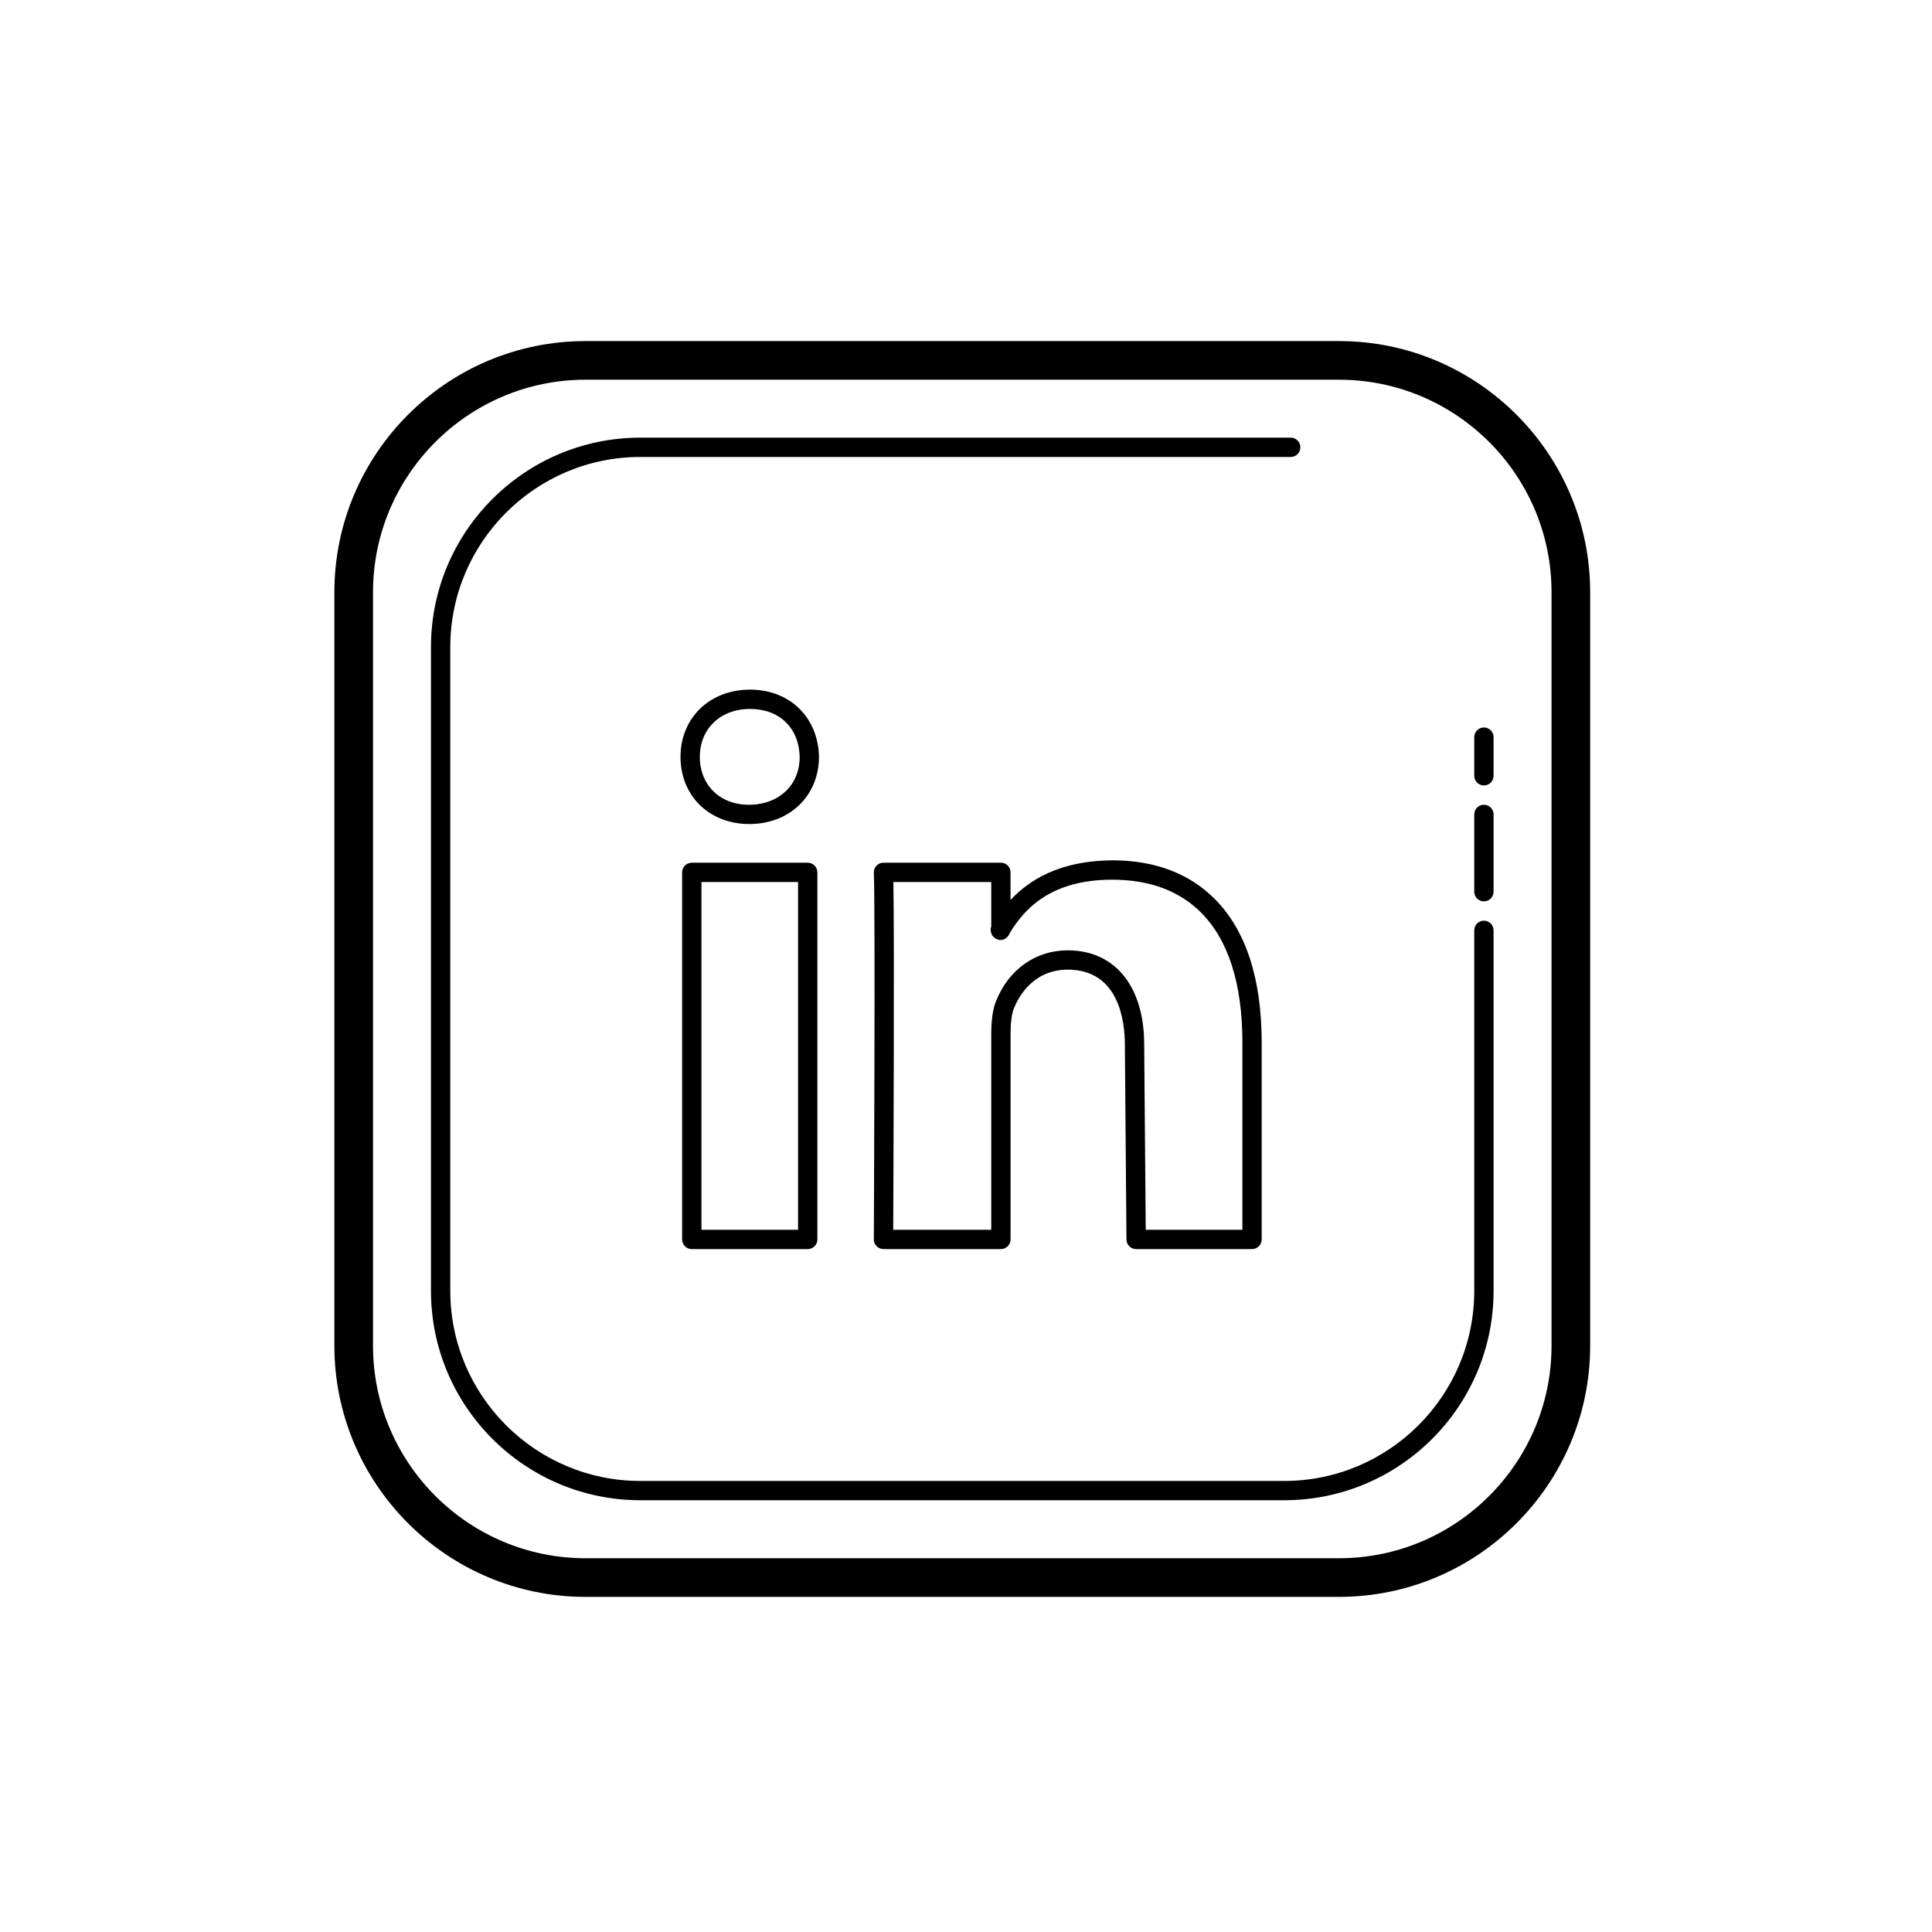
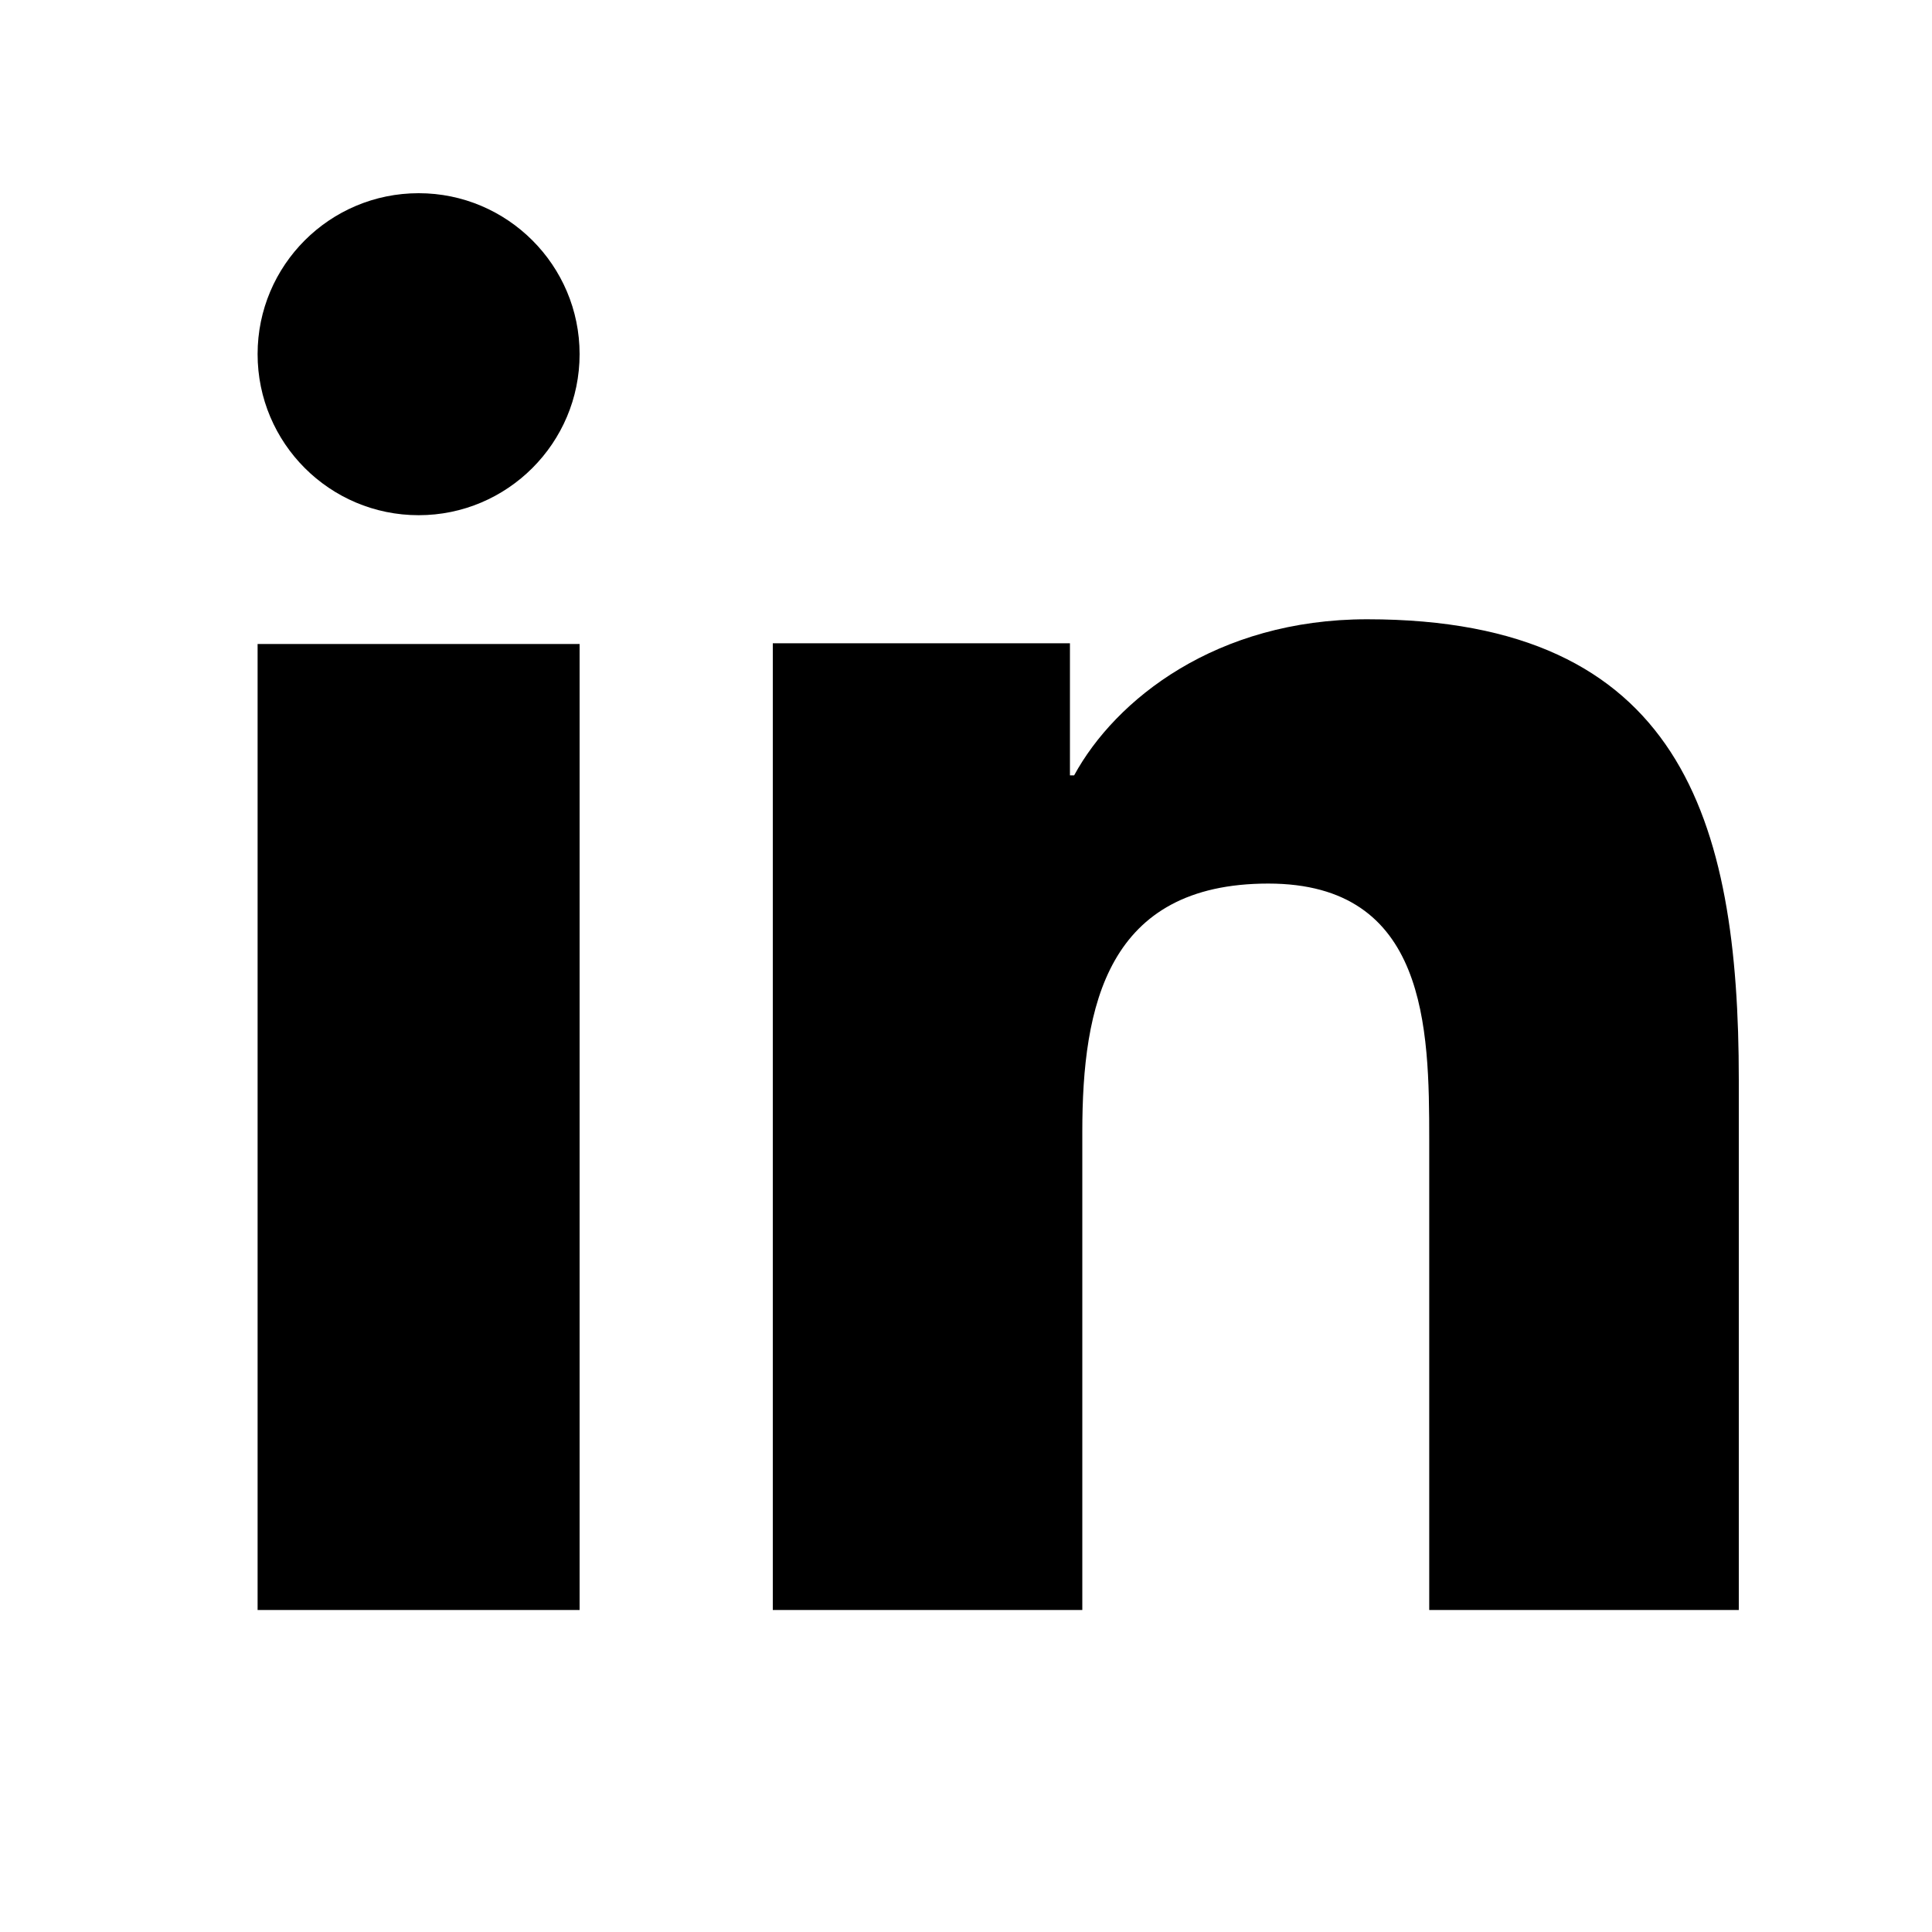
- <svg xmlns="http://www.w3.org/2000/svg" fill="#000000" viewBox="0 0 100 100" width="400px" height="400px">
-   <path d="M 30.307 17.654 C 23.139 17.654 17.307 23.486 17.307 30.654 L 17.307 69.654 C 17.307 76.822 23.139 82.654 30.307 82.654 L 69.307 82.654 C 76.475 82.654 82.307 76.822 82.307 69.654 L 82.307 30.654 C 82.307 23.485 76.476 17.654 69.307 17.654 L 30.307 17.654 z M 30.307 19.654 L 69.307 19.654 C 75.372 19.654 80.307 24.589 80.307 30.654 L 80.307 69.654 C 80.307 75.719 75.372 80.654 69.307 80.654 L 30.307 80.654 C 24.242 80.654 19.307 75.719 19.307 69.654 L 19.307 30.654 C 19.307 24.589 24.242 19.654 30.307 19.654 z M 33.145 22.652 C 27.169 22.652 22.307 27.514 22.307 33.49 L 22.307 66.816 C 22.307 72.792 27.169 77.652 33.145 77.652 L 66.471 77.652 C 72.447 77.652 77.307 72.792 77.307 66.816 L 77.307 48.154 C 77.307 47.877 77.083 47.654 76.807 47.654 C 76.531 47.654 76.307 47.878 76.307 48.154 L 76.307 66.816 C 76.307 72.24 71.895 76.654 66.471 76.654 L 33.145 76.654 C 27.721 76.654 23.307 72.24 23.307 66.816 L 23.307 33.49 C 23.307 28.066 27.721 23.652 33.145 23.652 L 66.807 23.652 C 67.083 23.652 67.307 23.428 67.307 23.152 C 67.307 22.876 67.083 22.652 66.807 22.652 L 33.145 22.652 z M 38.824 35.695 C 36.737 35.695 35.223 37.158 35.223 39.174 C 35.223 41.19 36.706 42.652 38.787 42.652 C 40.874 42.652 42.391 41.19 42.391 39.162 C 42.341 37.121 40.872 35.695 38.824 35.695 z M 38.824 36.695 C 40.345 36.695 41.354 37.675 41.391 39.176 C 41.392 40.635 40.322 41.654 38.754 41.654 C 37.265 41.654 36.223 40.635 36.223 39.176 C 36.223 37.716 37.292 36.695 38.824 36.695 z M 76.807 37.654 C 76.531 37.654 76.307 37.877 76.307 38.154 L 76.307 40.154 C 76.307 40.43 76.531 40.654 76.807 40.654 C 77.083 40.654 77.307 40.43 77.307 40.154 L 77.307 38.154 C 77.307 37.878 77.083 37.654 76.807 37.654 z M 76.807 41.654 C 76.531 41.654 76.307 41.878 76.307 42.154 L 76.307 46.154 C 76.307 46.43 76.531 46.654 76.807 46.654 C 77.083 46.654 77.307 46.43 77.307 46.154 L 77.307 42.154 C 77.307 41.877 77.083 41.654 76.807 41.654 z M 57.576 44.531 C 55.376 44.544 53.593 45.201 52.305 46.582 L 52.305 45.152 C 52.305 44.876 52.081 44.652 51.805 44.652 L 45.73 44.652 C 45.593 44.652 45.462 44.708 45.367 44.807 C 45.273 44.906 45.224 45.04 45.23 45.176 C 45.311 46.925 45.23 63.978 45.23 64.15 C 45.229 64.284 45.282 64.412 45.375 64.506 C 45.469 64.6 45.597 64.652 45.729 64.652 L 51.807 64.652 C 52.083 64.652 52.307 64.428 52.307 64.152 L 52.307 53.539 C 52.307 52.927 52.365 52.473 52.482 52.186 C 52.725 51.586 53.482 50.189 55.266 50.189 C 57.934 50.189 58.223 52.896 58.223 54.064 L 58.305 64.156 C 58.307 64.431 58.531 64.652 58.805 64.652 L 64.805 64.652 C 65.081 64.652 65.305 64.428 65.305 64.152 L 65.305 53.975 C 65.305 50.645 64.483 48.136 62.863 46.518 C 61.543 45.2 59.765 44.531 57.576 44.531 z M 35.807 44.654 C 35.531 44.654 35.307 44.878 35.307 45.154 L 35.307 64.154 C 35.307 64.43 35.531 64.654 35.807 64.654 L 41.807 64.654 C 42.083 64.654 42.307 64.43 42.307 64.154 L 42.307 45.154 C 42.307 44.878 42.083 44.654 41.807 44.654 L 35.807 44.654 z M 57.561 45.533 L 57.576 45.533 C 59.491 45.533 61.033 46.104 62.158 47.227 C 63.583 48.65 64.307 50.92 64.307 53.975 L 64.307 63.654 L 59.303 63.654 L 59.223 54.062 C 59.223 51.057 57.708 49.189 55.268 49.189 C 53.608 49.189 52.22 50.169 51.557 51.809 C 51.389 52.221 51.307 52.786 51.307 53.539 L 51.307 63.652 L 46.232 63.652 C 46.245 60.956 46.295 48.681 46.242 45.654 L 51.307 45.654 L 51.307 47.957 C 51.251 48.098 51.274 48.261 51.35 48.398 C 51.439 48.555 51.626 48.654 51.807 48.654 C 52.015 48.654 52.193 48.488 52.268 48.289 C 52.998 47.089 54.346 45.533 57.561 45.533 z M 36.307 45.654 L 41.307 45.654 L 41.307 63.654 L 36.307 63.654 L 36.307 45.654 z" />
+ <svg xmlns="http://www.w3.org/2000/svg" fill="#000000" viewBox="0 0 30 30" width="480px" height="480px">
+   <path d="M9,25H4V10h5V25z M6.501,8C5.118,8,4,6.879,4,5.499S5.12,3,6.501,3C7.879,3,9,4.121,9,5.499C9,6.879,7.879,8,6.501,8z M27,25h-4.807v-7.3c0-1.741-0.033-3.98-2.499-3.98c-2.503,0-2.888,1.896-2.888,3.854V25H12V9.989h4.614v2.051h0.065 c0.642-1.18,2.211-2.424,4.551-2.424c4.87,0,5.77,3.109,5.77,7.151C27,16.767,27,25,27,25z" />
</svg>
